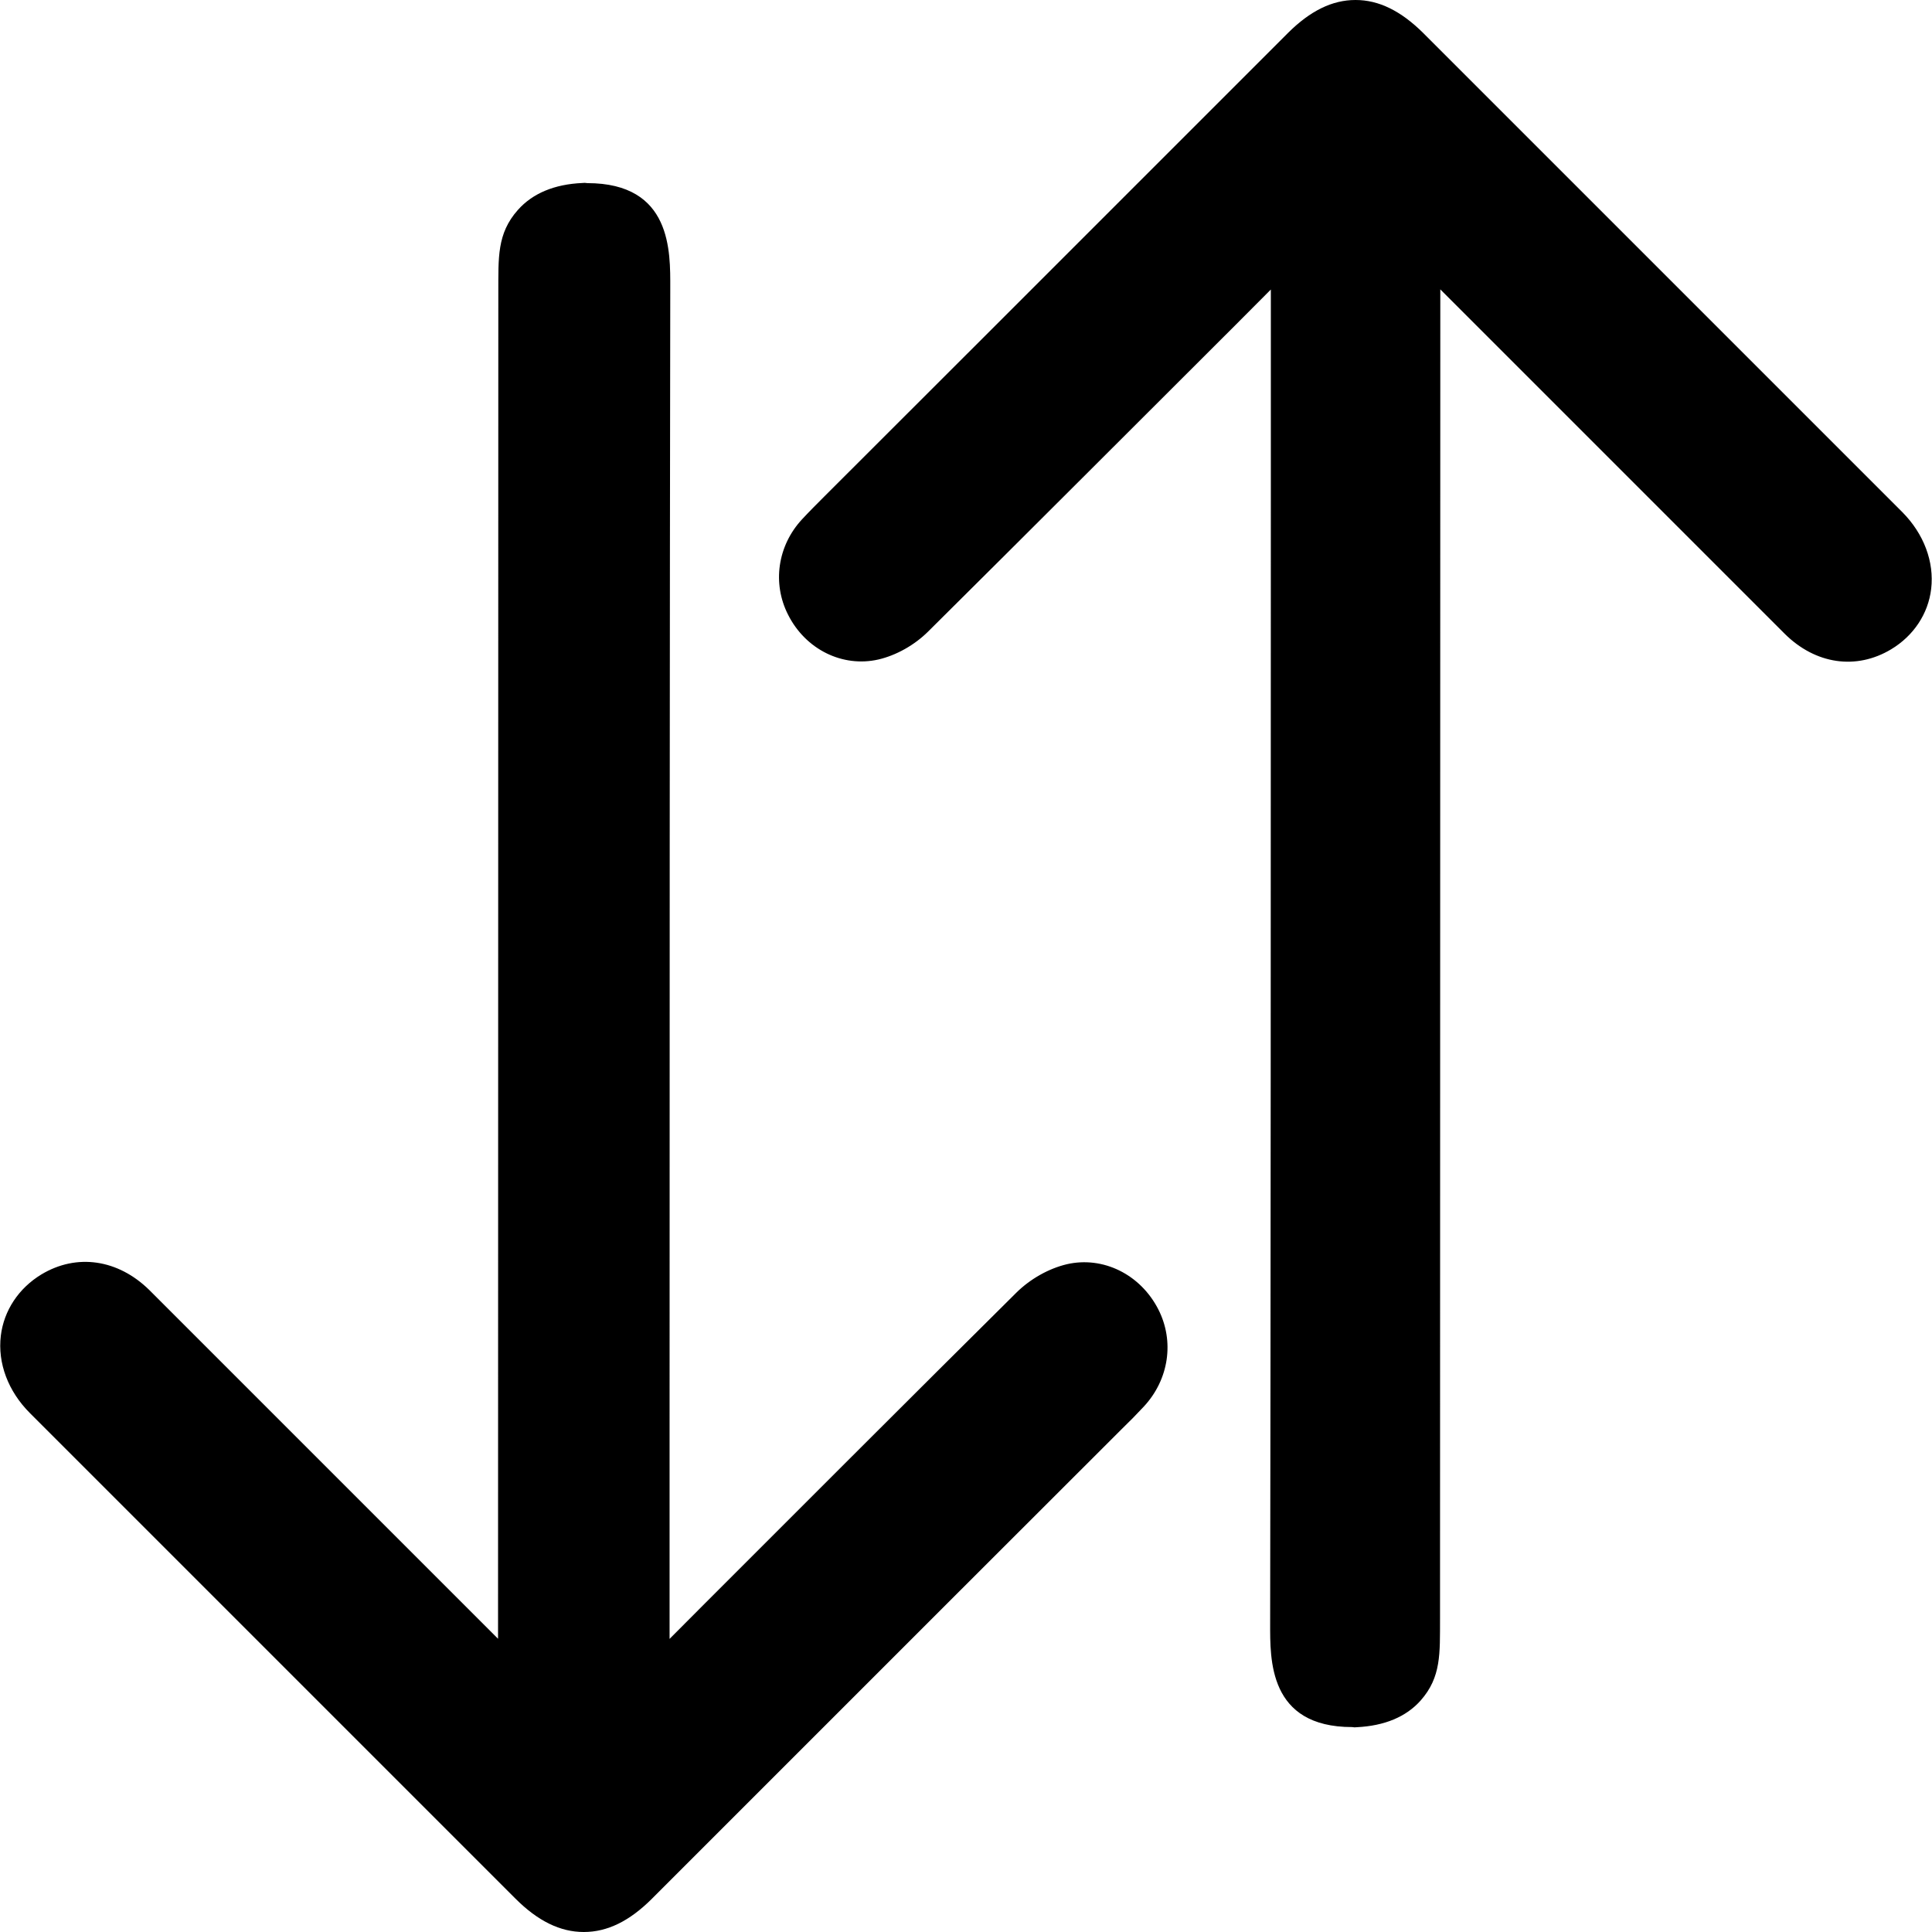
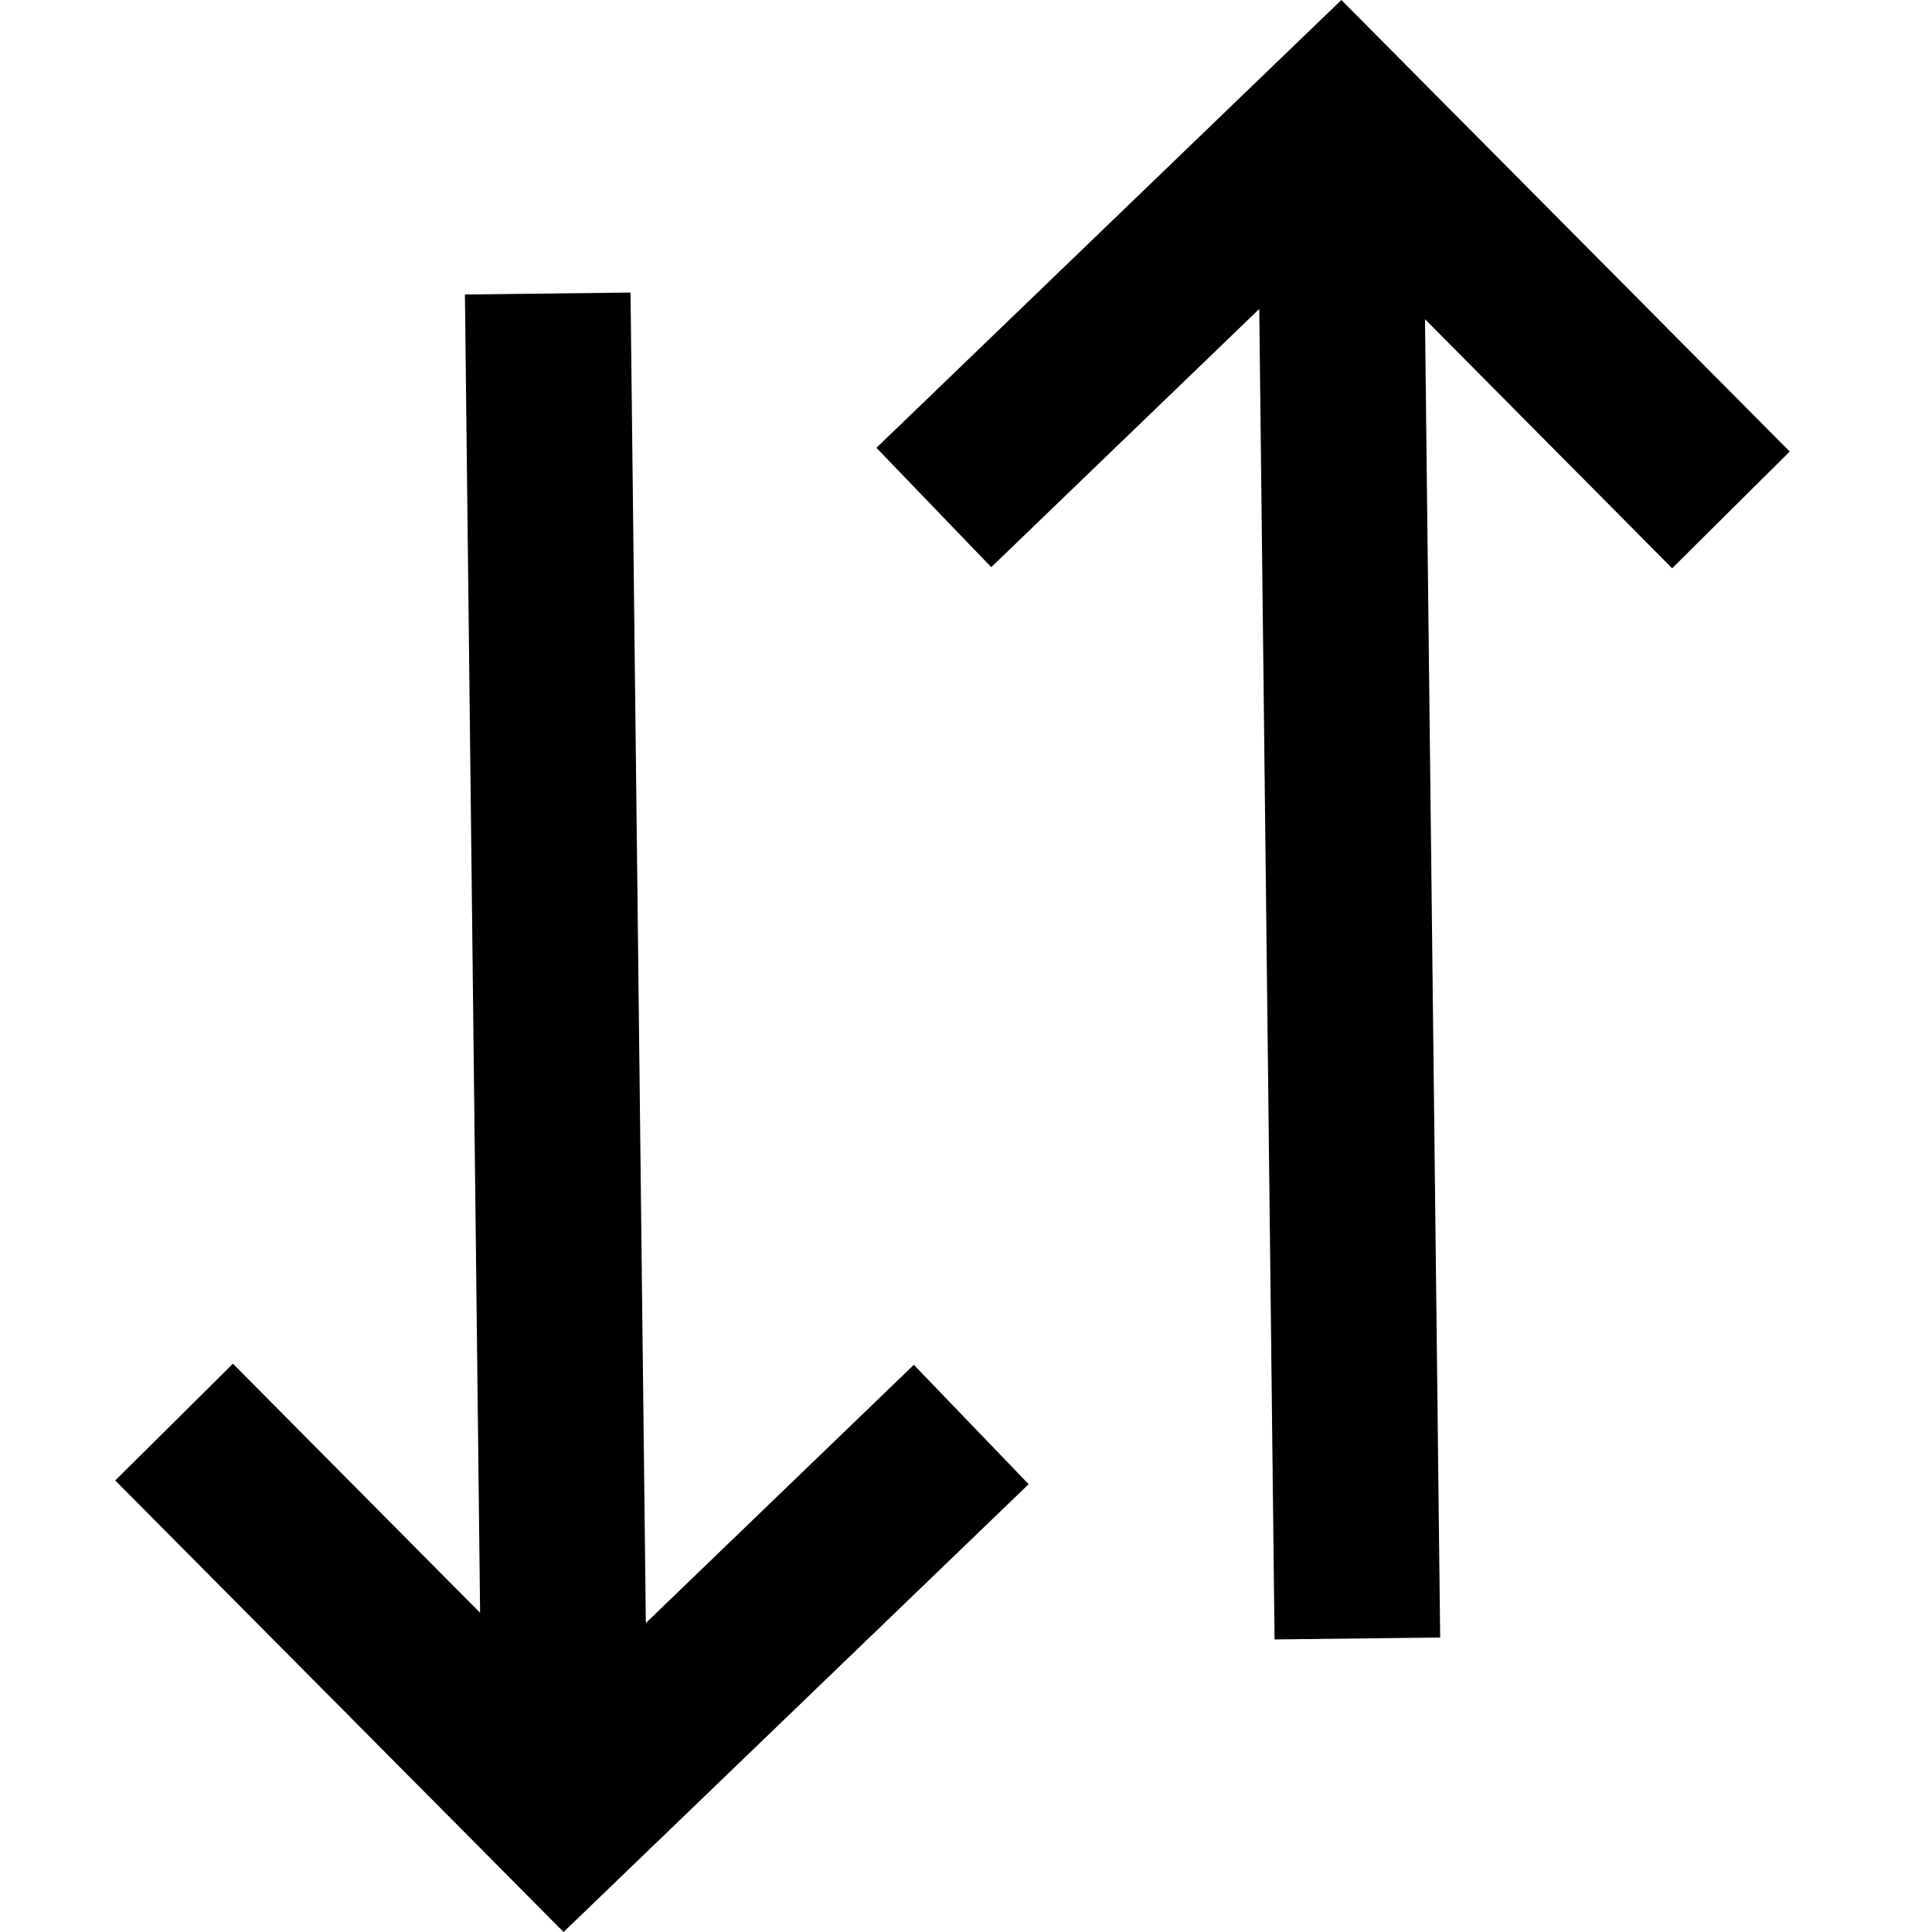
<svg xmlns="http://www.w3.org/2000/svg" version="1.1" id="apn" x="0px" y="0px" viewBox="0 0 14 14" style="enable-background:new 0 0 14 14;" xml:space="preserve">
-   <path d="M5.812,3.763C5.864,3.707,5.919,3.652,5.974,3.597l1.147-1.146l2.213-2.213  C9.495,0.078,9.654,0,9.822,0c0,0,0,0,0.001,0  c0.168,0,0.327,0.078,0.489,0.238l3.474,3.474C13.941,3.869,14.017,4.071,13.994,4.267  c-0.021,0.18-0.127,0.34-0.29,0.438c-0.253,0.152-0.548,0.109-0.771-0.112  l-2.496-2.496l-0.002,9.634c-0.001,0.249,0.01,0.422-0.141,0.592  c-0.105,0.118-0.261,0.183-0.462,0.193l-0.017,0.001l-0.017-0.002  c-0.607,0-0.594-0.492-0.594-0.749c0.004-2.386,0.005-5.504,0.005-8.139V2.098  l-0.256,0.257C8.211,3.095,7.471,3.837,6.727,4.575c-0.1,0.1-0.233,0.174-0.362,0.204  C6.106,4.838,5.838,4.707,5.711,4.455C5.595,4.228,5.634,3.955,5.812,3.763z   M8.394,9.489C8.264,9.234,7.993,9.101,7.731,9.161  C7.6,9.192,7.466,9.267,7.364,9.368c-0.753,0.747-1.503,1.498-2.253,2.248  l-0.259,0.26v-1.549c-0-2.669,0.001-5.826,0.005-8.242  C4.857,1.825,4.87,1.327,4.256,1.327L4.238,1.325l-0.017,0.001  C4.017,1.335,3.86,1.401,3.753,1.521C3.6,1.693,3.612,1.868,3.611,2.12  l-0.002,9.755L1.082,9.348C0.855,9.125,0.556,9.081,0.3,9.235  c-0.165,0.1-0.272,0.262-0.294,0.444c-0.024,0.199,0.053,0.403,0.211,0.561  l3.518,3.518C3.898,13.921,4.06,14,4.23,14c0,0,0,0,0.001,0  c0.17,0,0.331-0.079,0.493-0.241l2.24-2.24l1.162-1.161  c0.057-0.055,0.112-0.111,0.164-0.167C8.471,9.995,8.511,9.719,8.394,9.489z" />
+   <path d="M7.454,10.755L4.084,14l-3.249-3.272L1.688,9.882l1.791,1.805L3.369,2.134  l1.2-0.014l0.111,9.641l1.942-1.871L7.454,10.755z M7.183,4.11L9.125,2.239  l0.111,9.641l1.2-0.014l-0.11-9.553l1.791,1.805L12.969,3.272L9.72,0  L6.351,3.245L7.183,4.11z" />
</svg>
